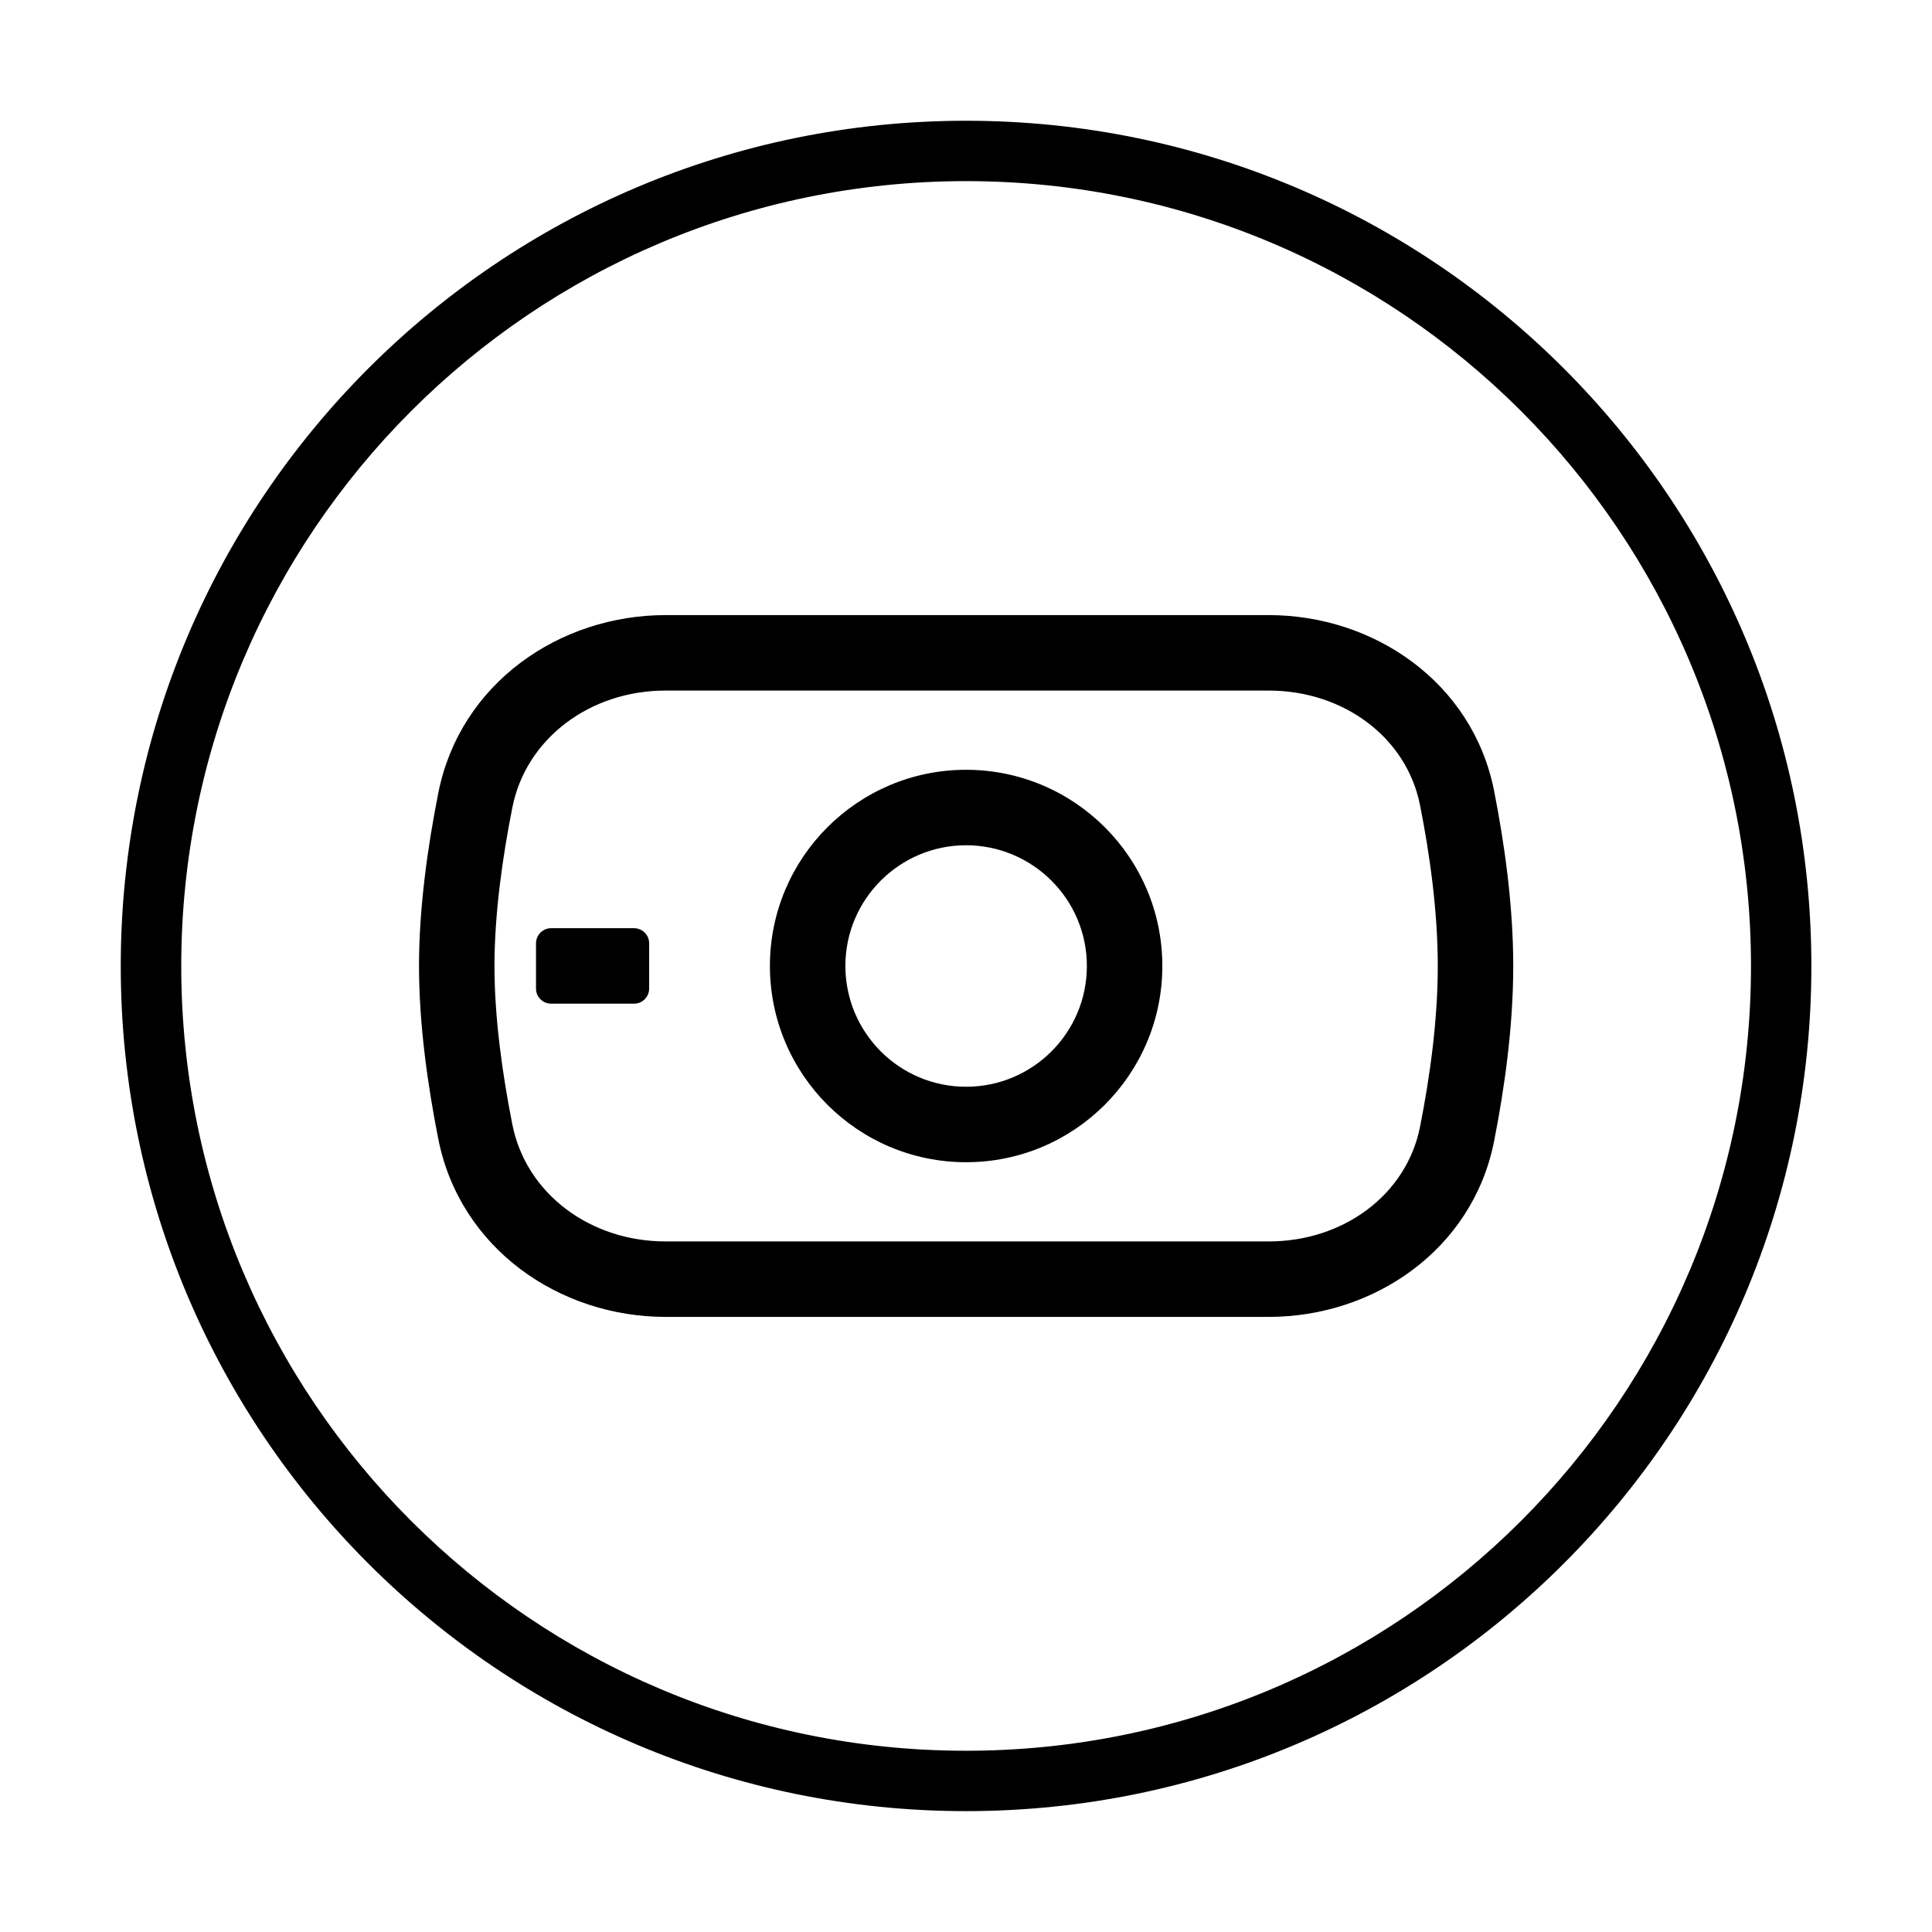
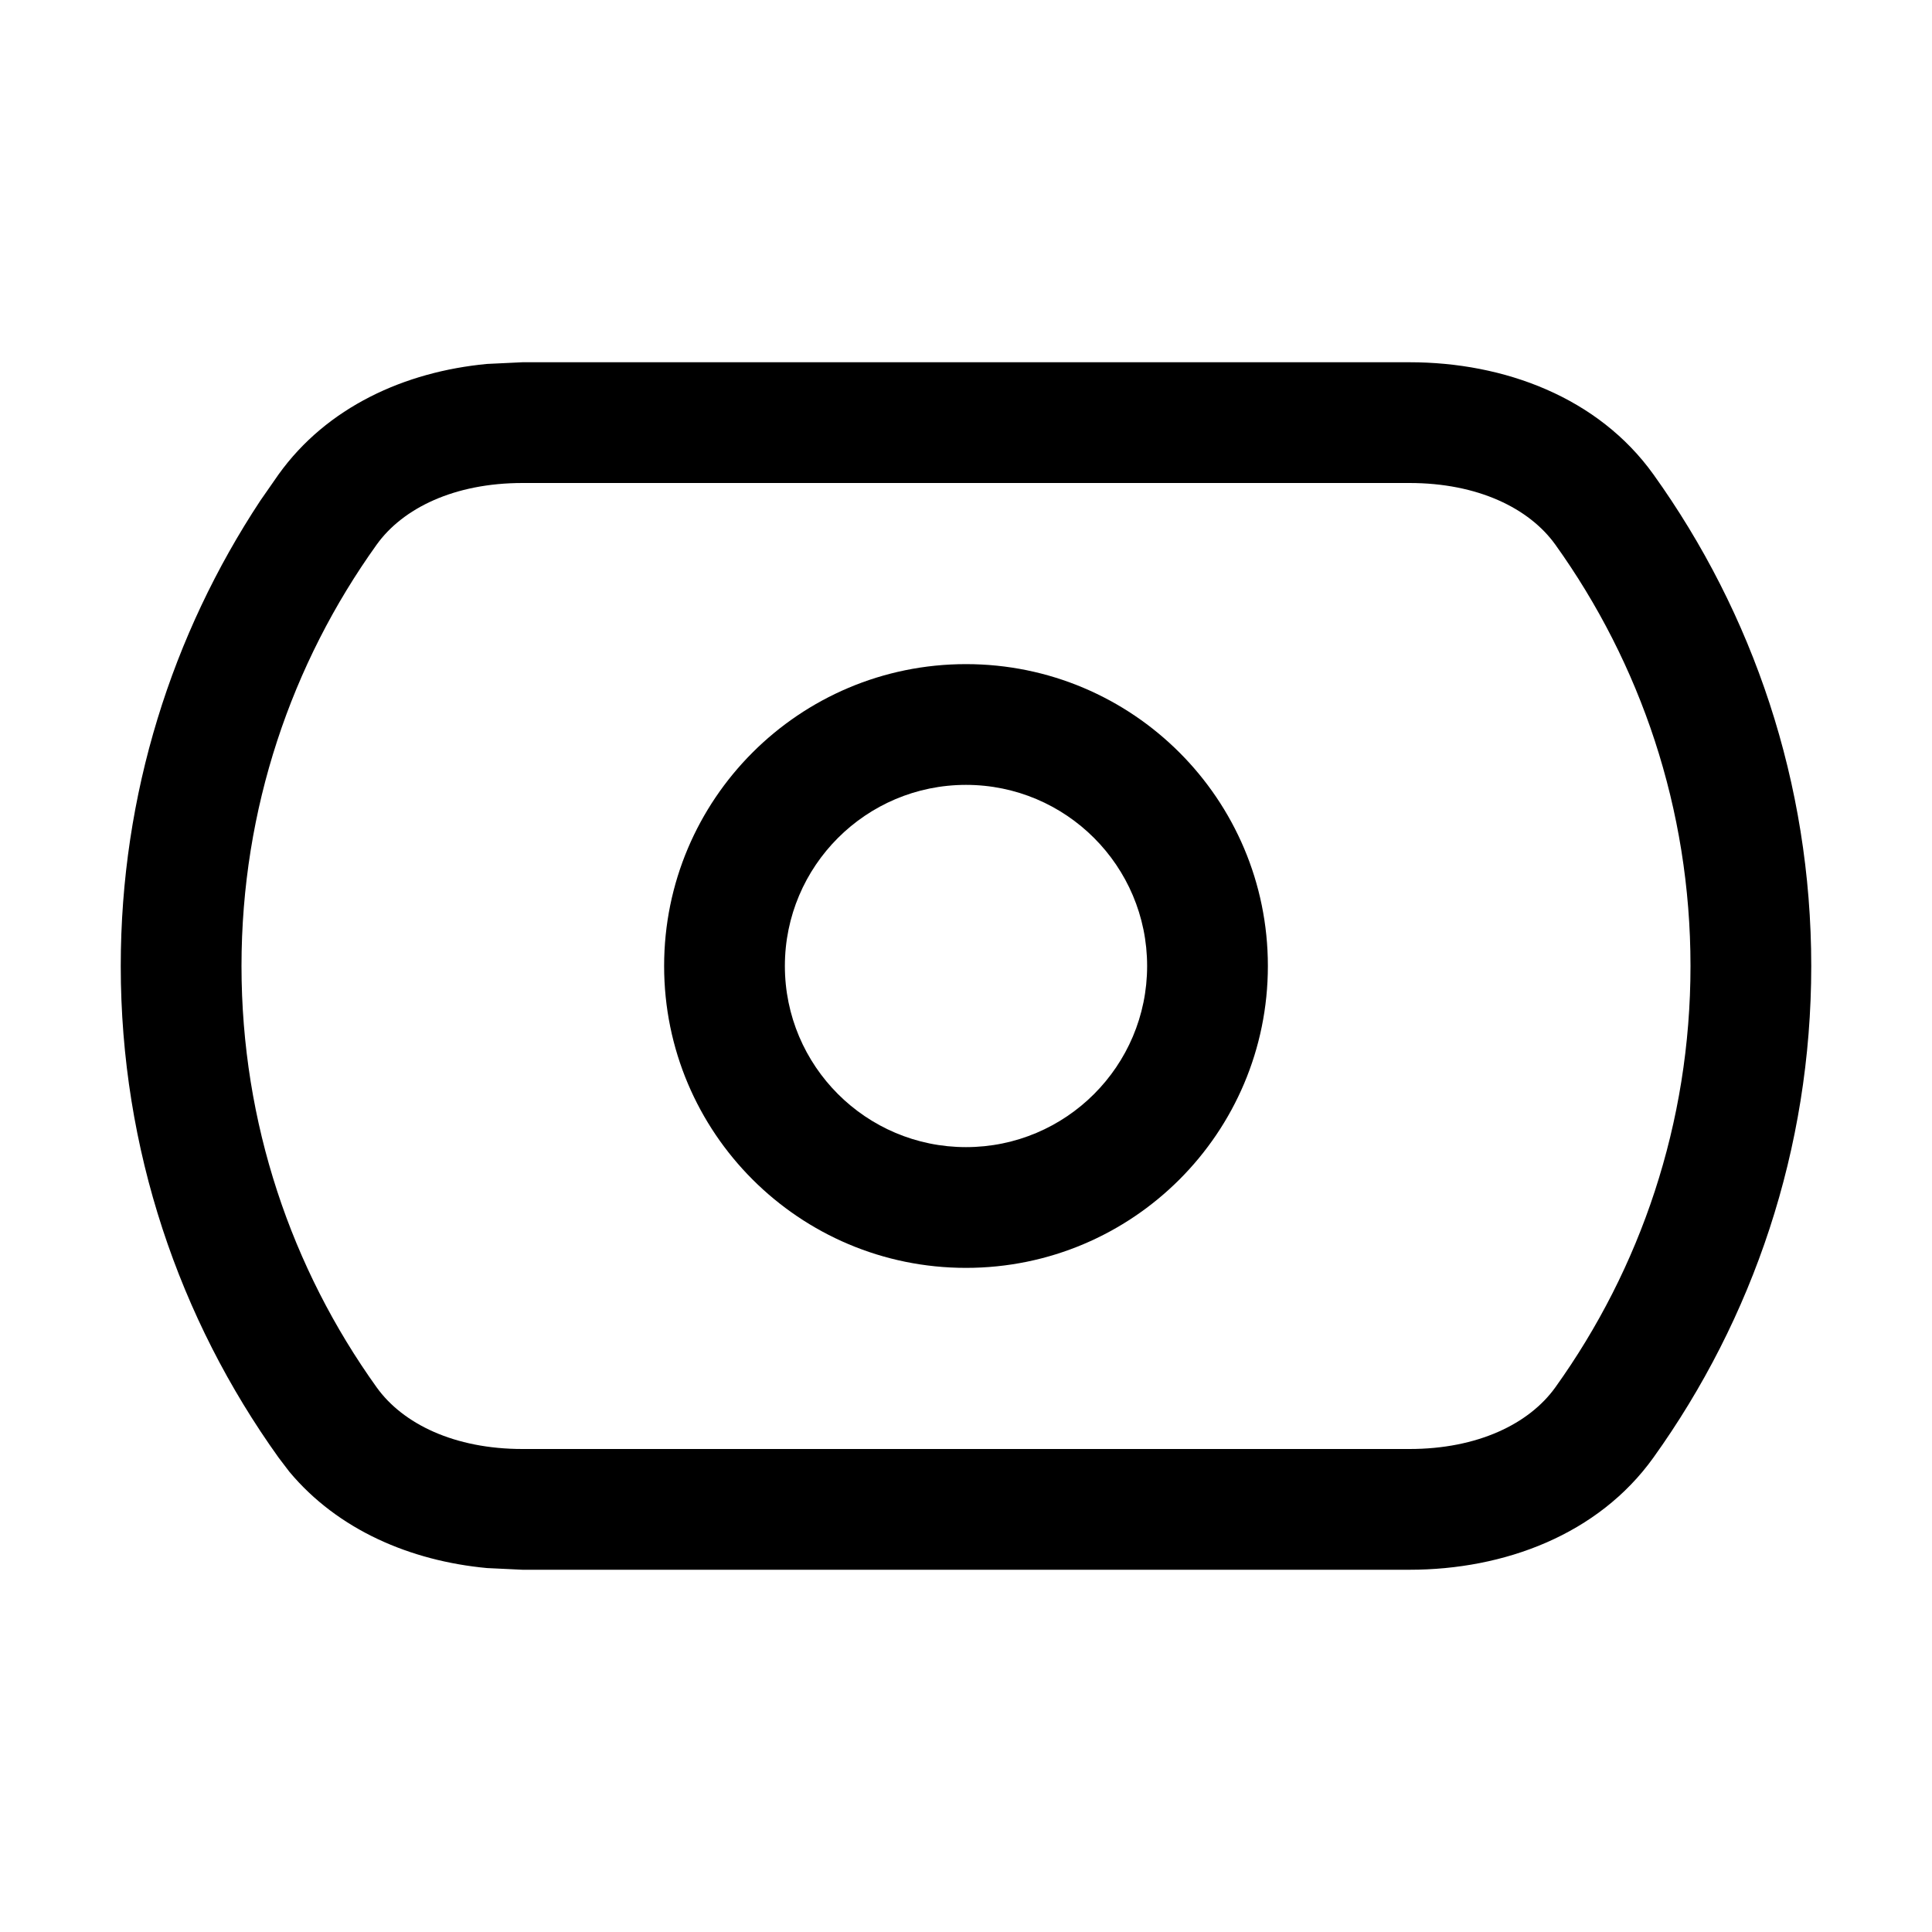
<svg xmlns="http://www.w3.org/2000/svg" width="16" height="16" viewBox="0 0 16 16" fill="currentColor">
-   <path fill-rule="evenodd" clip-rule="evenodd" d="M8.001 6.375C8.899 6.376 9.626 7.103 9.626 8C9.626 8.897 8.898 9.625 8.001 9.625C7.104 9.625 6.377 8.898 6.376 8C6.376 7.103 7.104 6.375 8.001 6.375ZM8.001 7C7.449 7 7.001 7.448 7.001 8C7.002 8.553 7.449 9 8.001 9C8.553 9 9.001 8.552 9.001 8C9.001 7.448 8.553 7.001 8.001 7Z" />
-   <path d="M5.251 7.687C5.32 7.687 5.376 7.743 5.376 7.812V8.187C5.376 8.256 5.32 8.312 5.251 8.312H4.564C4.495 8.312 4.439 8.256 4.439 8.187V7.812C4.439 7.743 4.495 7.687 4.564 7.687H5.251Z" />
-   <path fill-rule="evenodd" clip-rule="evenodd" d="M10.507 5.094C11.377 5.094 12.194 5.649 12.373 6.547C12.459 6.983 12.532 7.496 12.532 8C12.532 8.505 12.459 9.017 12.373 9.453C12.194 10.351 11.377 10.906 10.507 10.906H5.512C4.632 10.906 3.81 10.339 3.63 9.434C3.543 8.995 3.47 8.485 3.47 8C3.47 7.516 3.543 7.005 3.63 6.566C3.81 5.66 4.632 5.094 5.512 5.094H10.507ZM5.512 5.719C4.886 5.719 4.356 6.116 4.243 6.688C4.16 7.106 4.095 7.573 4.095 8C4.095 8.428 4.16 8.894 4.243 9.312C4.356 9.884 4.886 10.281 5.512 10.281H10.507C11.127 10.281 11.649 9.893 11.76 9.332C11.842 8.919 11.907 8.45 11.907 8C11.907 7.551 11.842 7.081 11.76 6.668C11.649 6.107 11.127 5.719 10.507 5.719H5.512Z" />
-   <path fill-rule="evenodd" clip-rule="evenodd" d="M8 1C11.866 1 15 4.134 15.001 8C15.001 11.865 11.866 14.999 8 14.999C4.135 14.999 1 11.865 1 8C1.001 4.134 4.135 1.001 8 1ZM8 1.5C4.411 1.501 1.502 4.41 1.501 8C1.501 11.589 4.411 14.499 8 14.499C11.59 14.499 14.501 11.589 14.501 8C14.5 4.41 11.59 1.5 8 1.5Z" />
+   <path fill-rule="evenodd" clip-rule="evenodd" d="M8 5.5C9.381 5.5 10.5 6.619 10.5 8C10.5 9.381 9.381 10.5 8 10.5C6.619 10.5 5.5 9.381 5.5 8C5.5 6.619 6.619 5.5 8 5.5ZM8 6.5C7.172 6.5 6.5 7.172 6.5 8C6.5 8.828 7.172 9.5 8 9.5C8.828 9.5 9.5 8.828 9.5 8C9.5 7.172 8.828 6.5 8 6.5Z" />
+   <path fill-rule="evenodd" clip-rule="evenodd" d="M11.673 3C12.458 3 13.236 3.291 13.693 3.929C14.515 5.076 15 6.481 15 8C15 9.519 14.515 10.924 13.693 12.071C13.236 12.709 12.458 13 11.673 13H4.327L4.033 12.986C3.401 12.927 2.799 12.671 2.396 12.188L2.307 12.071C1.485 10.924 1 9.519 1 8C1 6.576 1.426 5.252 2.156 4.146L2.307 3.929C2.707 3.371 3.352 3.078 4.033 3.014L4.327 3H11.673ZM4.327 4C3.763 4 3.336 4.208 3.119 4.511C2.415 5.494 2 6.697 2 8C2 9.303 2.415 10.506 3.119 11.489C3.336 11.792 3.763 12 4.327 12H11.673C12.237 12 12.664 11.792 12.881 11.489C13.585 10.506 14 9.303 14 8C14 6.697 13.585 5.494 12.881 4.511C12.664 4.208 12.237 4 11.673 4H4.327Z" />
</svg>
